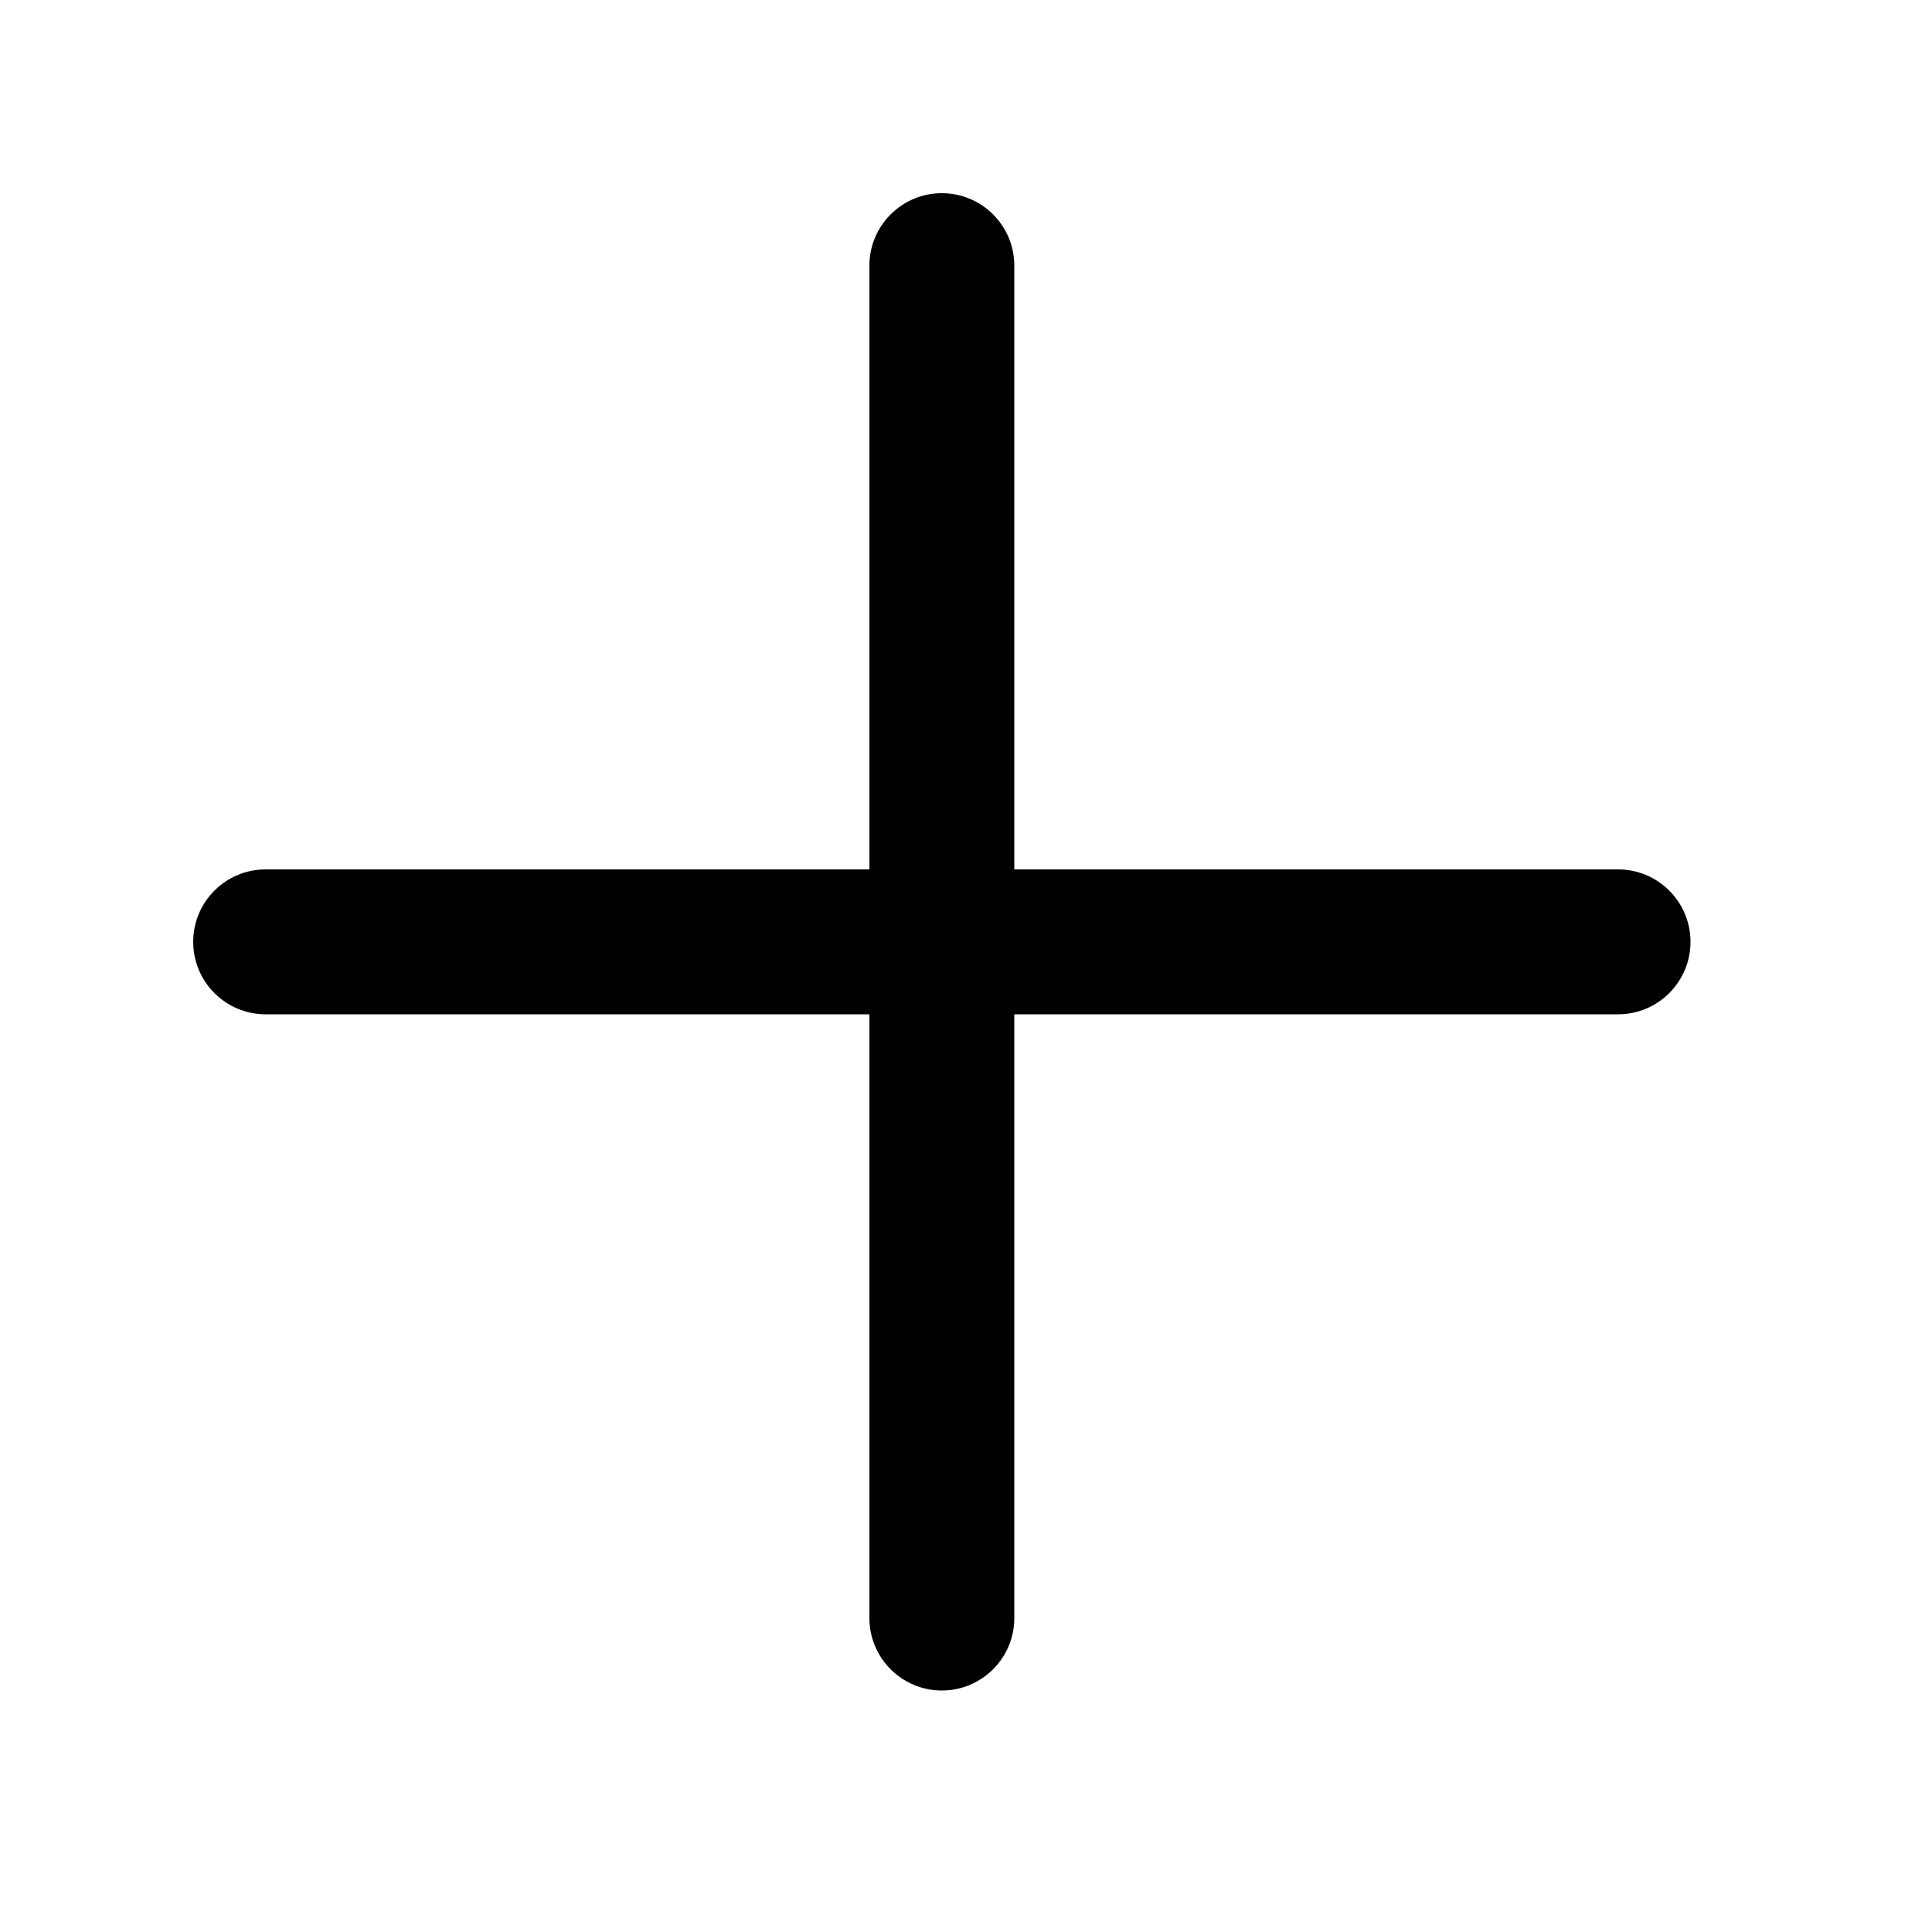
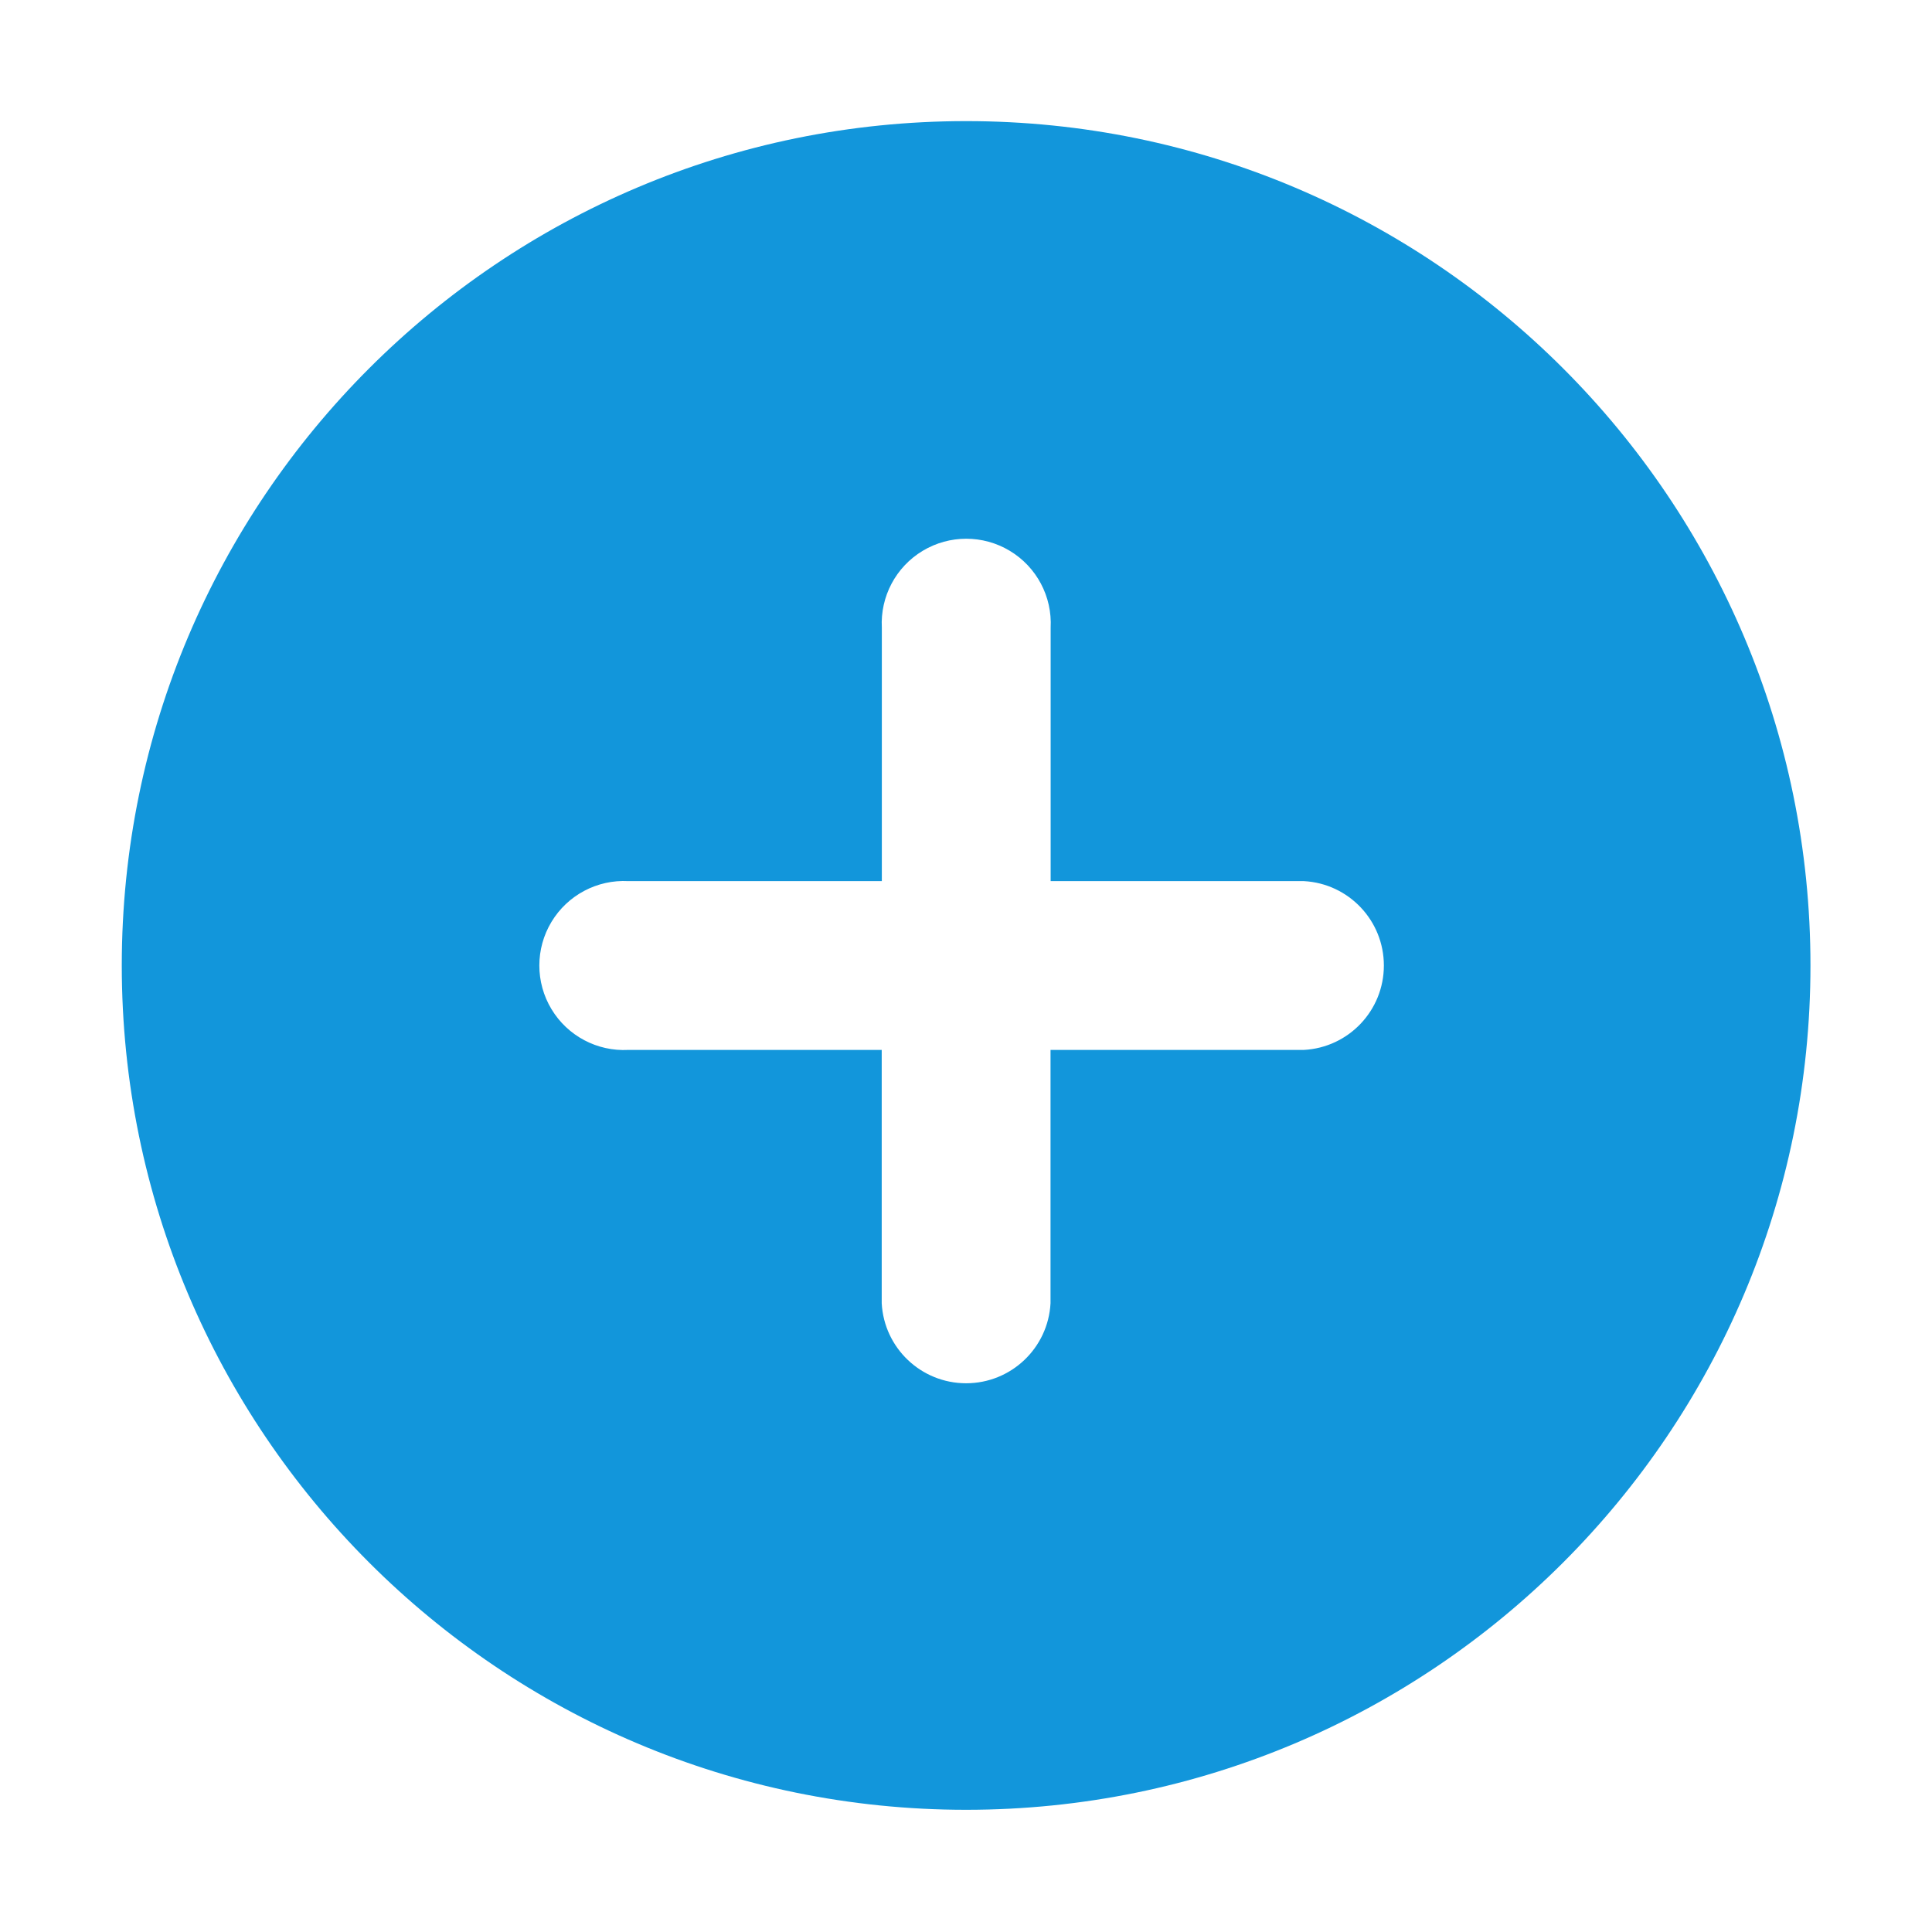
- <svg xmlns="http://www.w3.org/2000/svg" viewBox="0 0 20 20">
-   <g fill="none">
-     <path d="M10.5 2.75a.75.75 0 0 0-1.5 0V9H2.75a.75.75 0 0 0 0 1.5H9v6.25a.75.75 0 0 0 1.5 0V10.5h6.25a.75.75 0 0 0 0-1.5H10.5V2.75z" fill="currentColor" />
-   </g>
+ <svg xmlns="http://www.w3.org/2000/svg" t="1758161411941" class="icon" viewBox="0 0 1024 1024" version="1.1" p-id="15487" width="64" height="64">
+   <path d="M512.064 959.232a447.488 447.488 0 1 1 0-895.04 447.488 447.488 0 0 1 0 895.04z m44.8-492.224V332.736a44.8 44.8 0 1 0-89.472 0v134.272H333.056a44.8 44.8 0 1 0 0 89.472h134.272v134.272a44.8 44.8 0 0 0 89.472 0V556.48h134.272a44.8 44.8 0 0 0 0-89.472H556.864z" fill="#1296db" p-id="15488" />
</svg>
